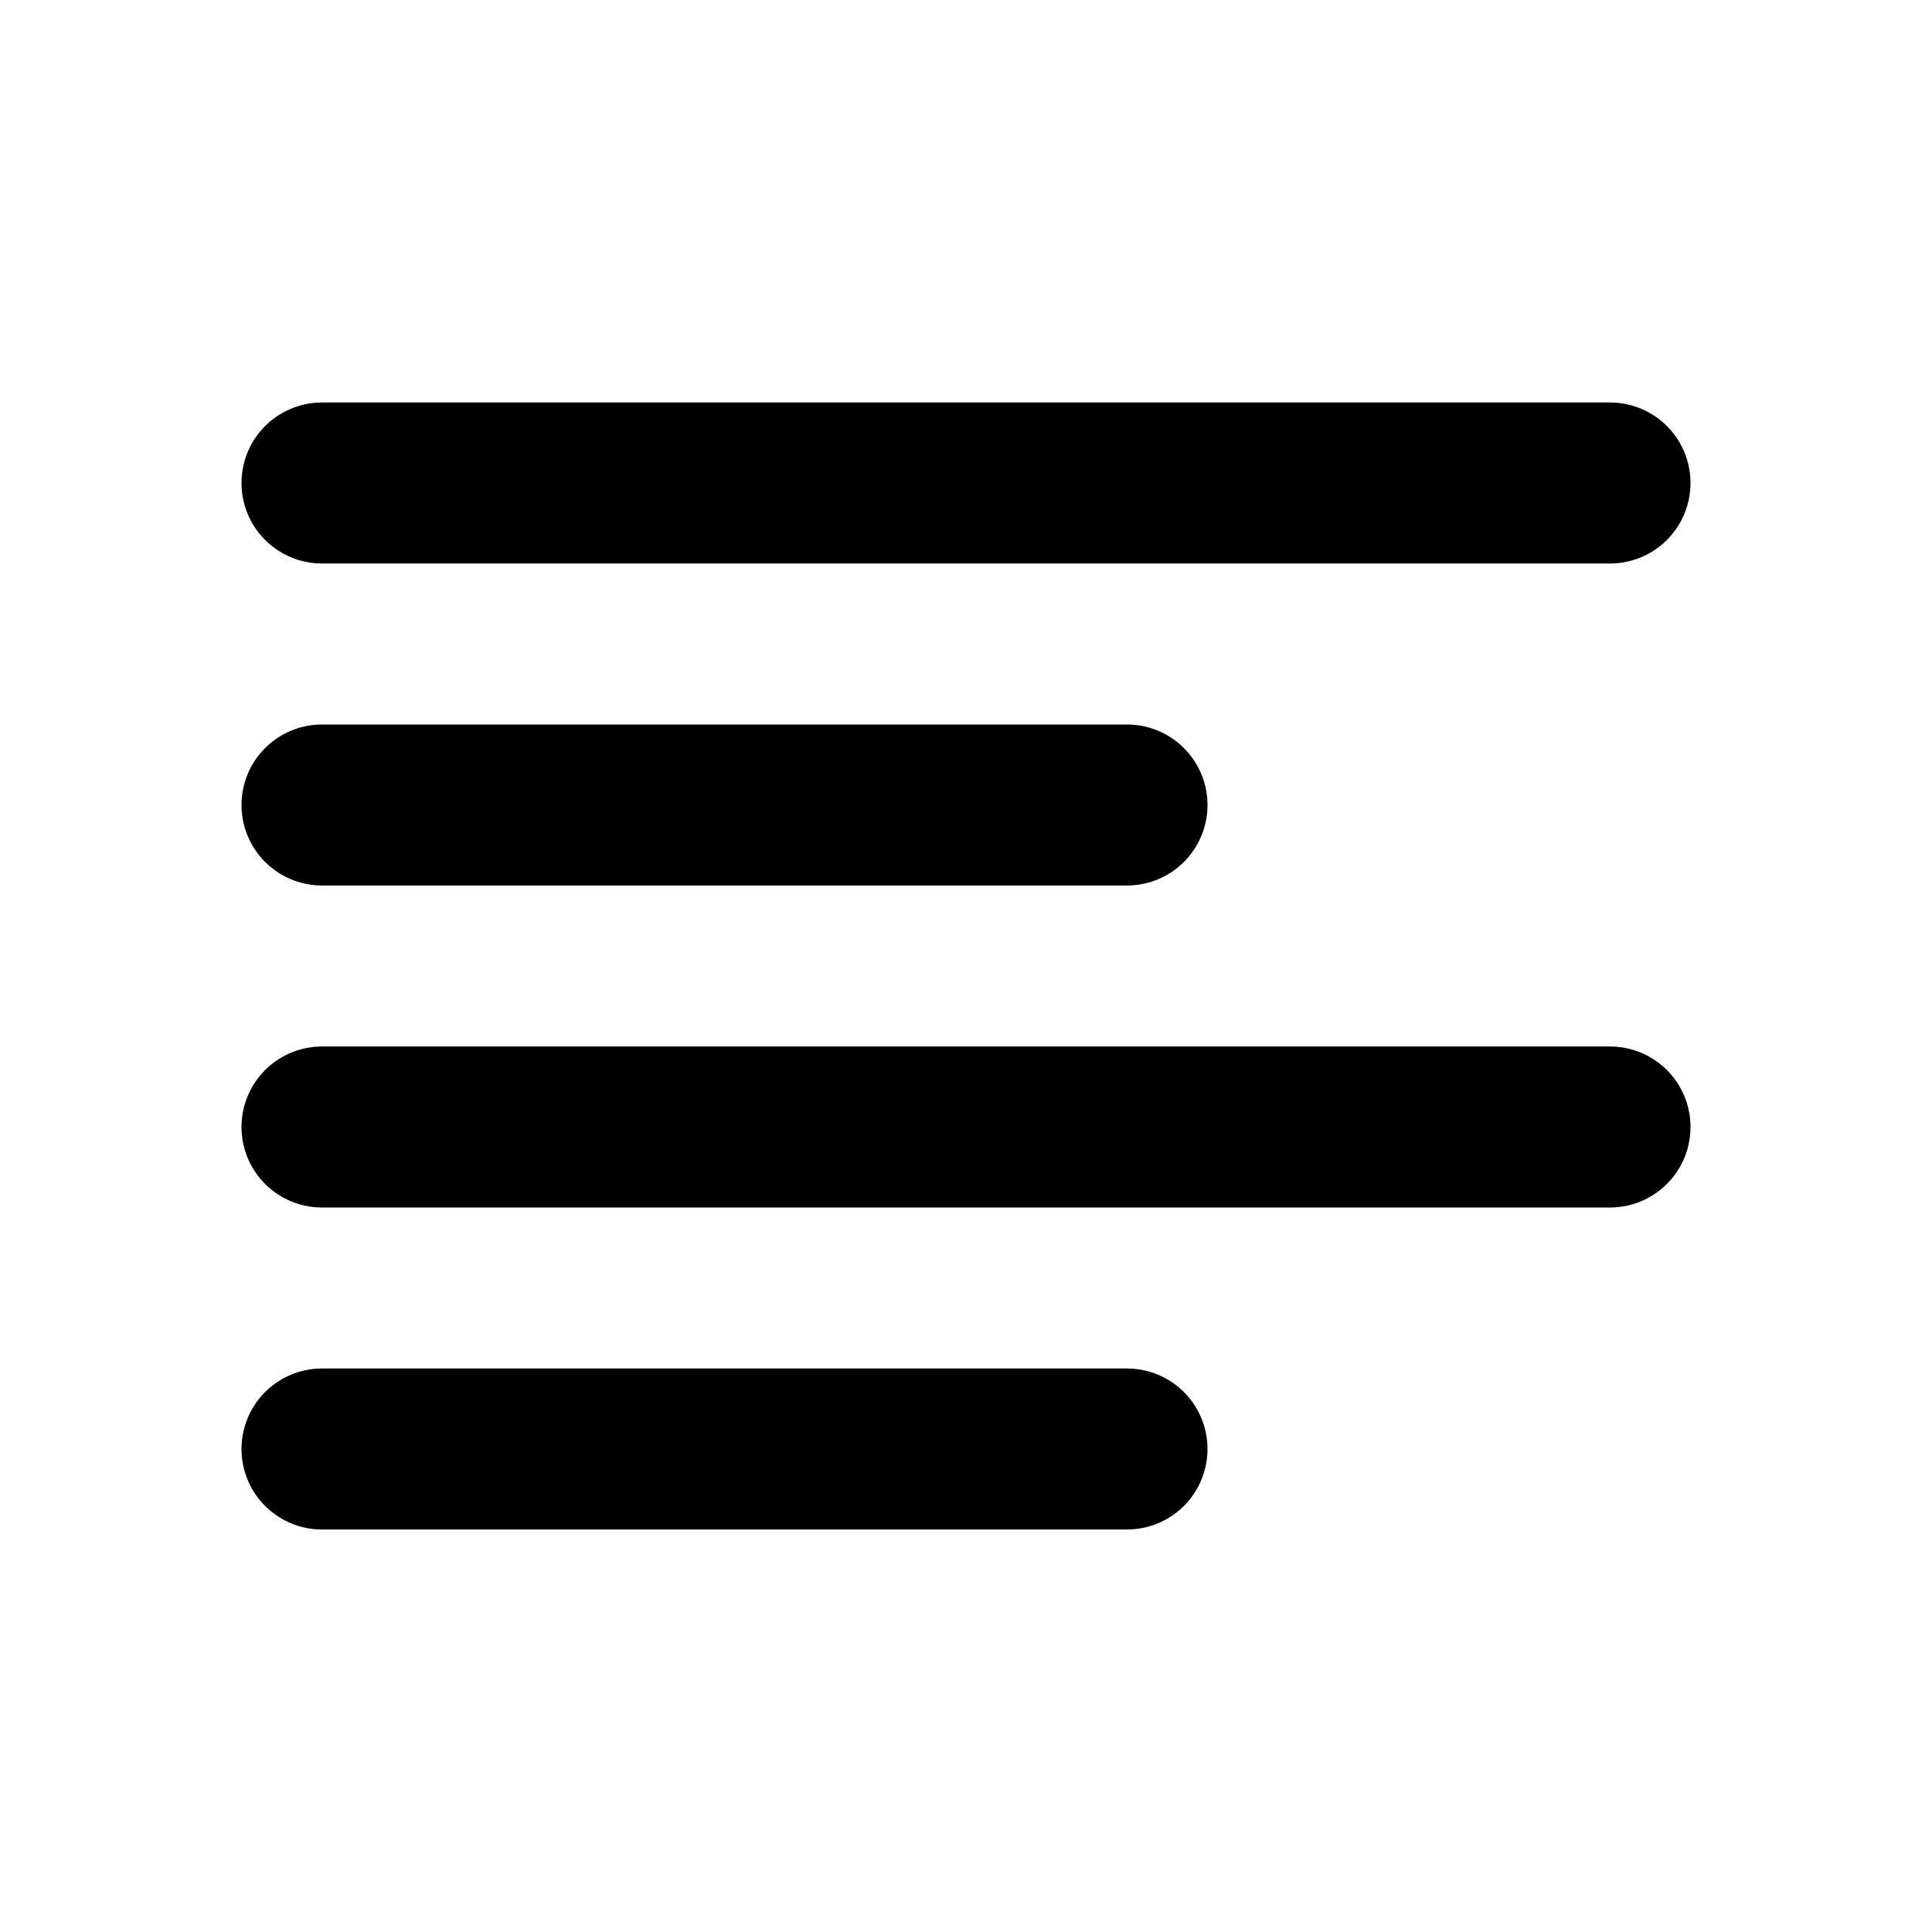
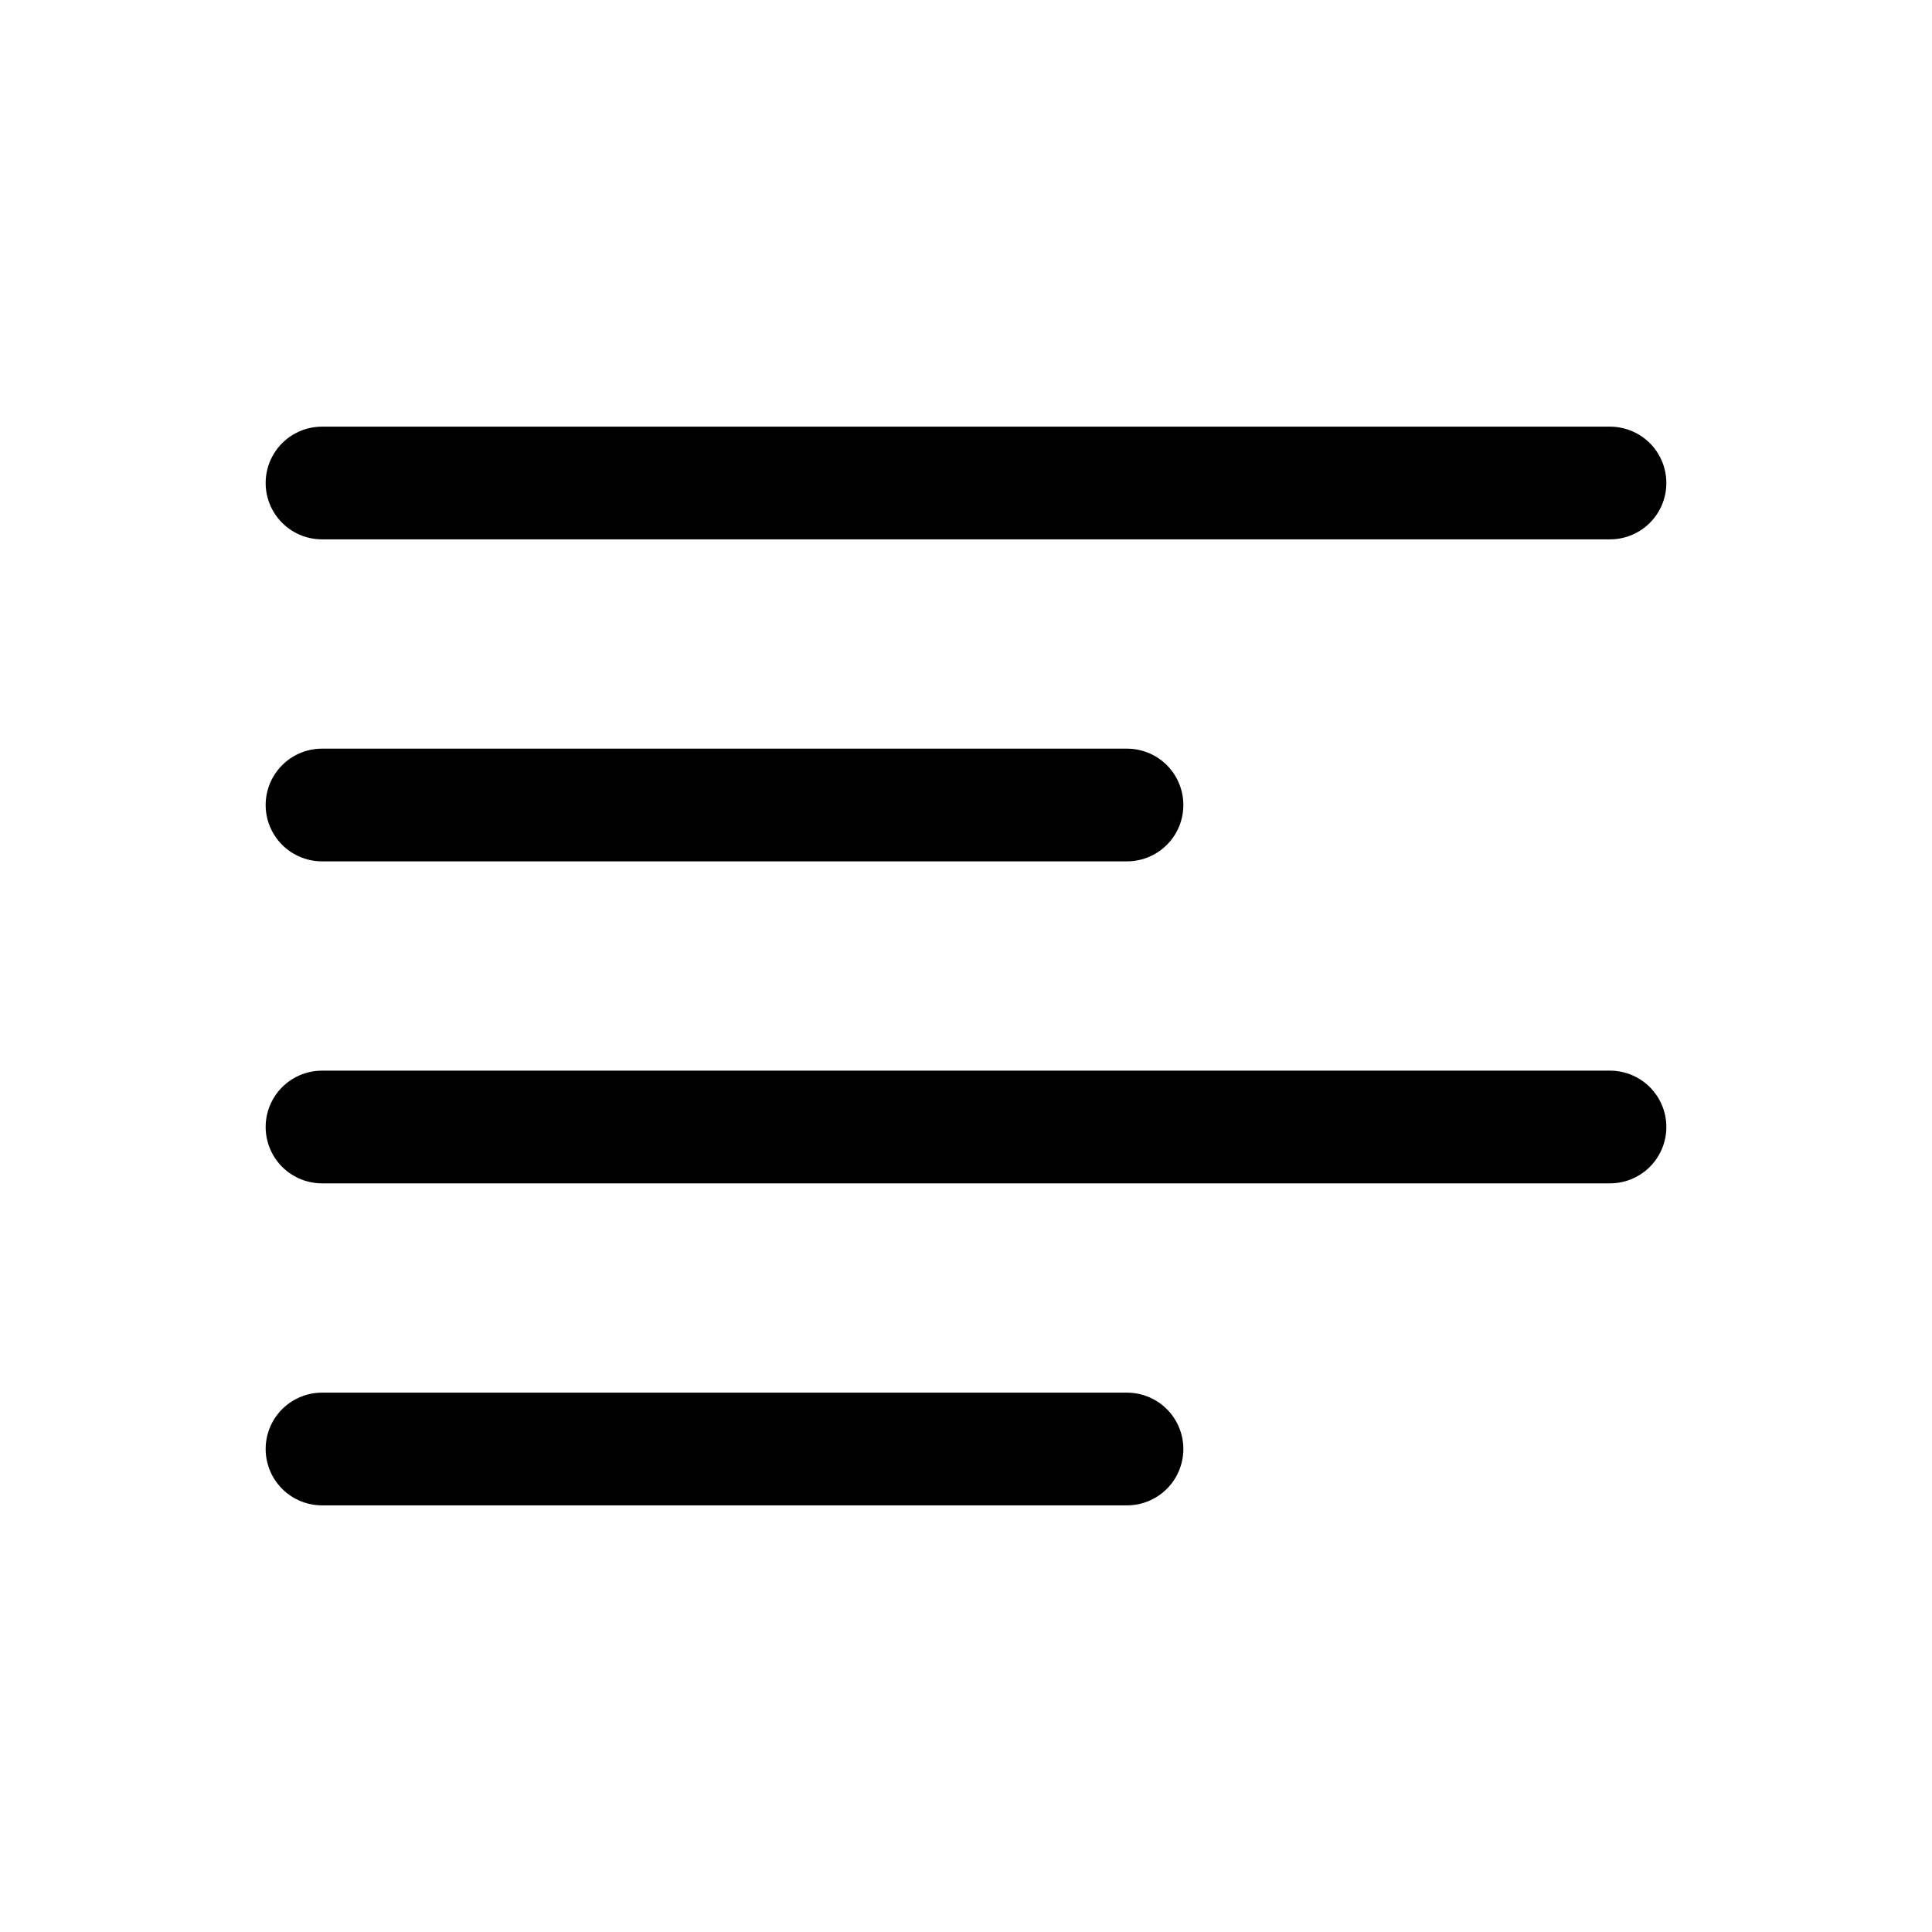
<svg xmlns="http://www.w3.org/2000/svg" width="24" height="24" viewBox="0 0 24 24">
-   <path fill="none" stroke="currentColor" stroke-linecap="round" stroke-linejoin="round" stroke-width="2" d="M4 18h10M4 14h16M4 10h10M4 6h16" />
+   <path fill="none" stroke="currentColor" stroke-linecap="round" stroke-linejoin="round" stroke-width="1.4" d="M4 18h10M4 14h16M4 10h10M4 6h16" />
</svg>
